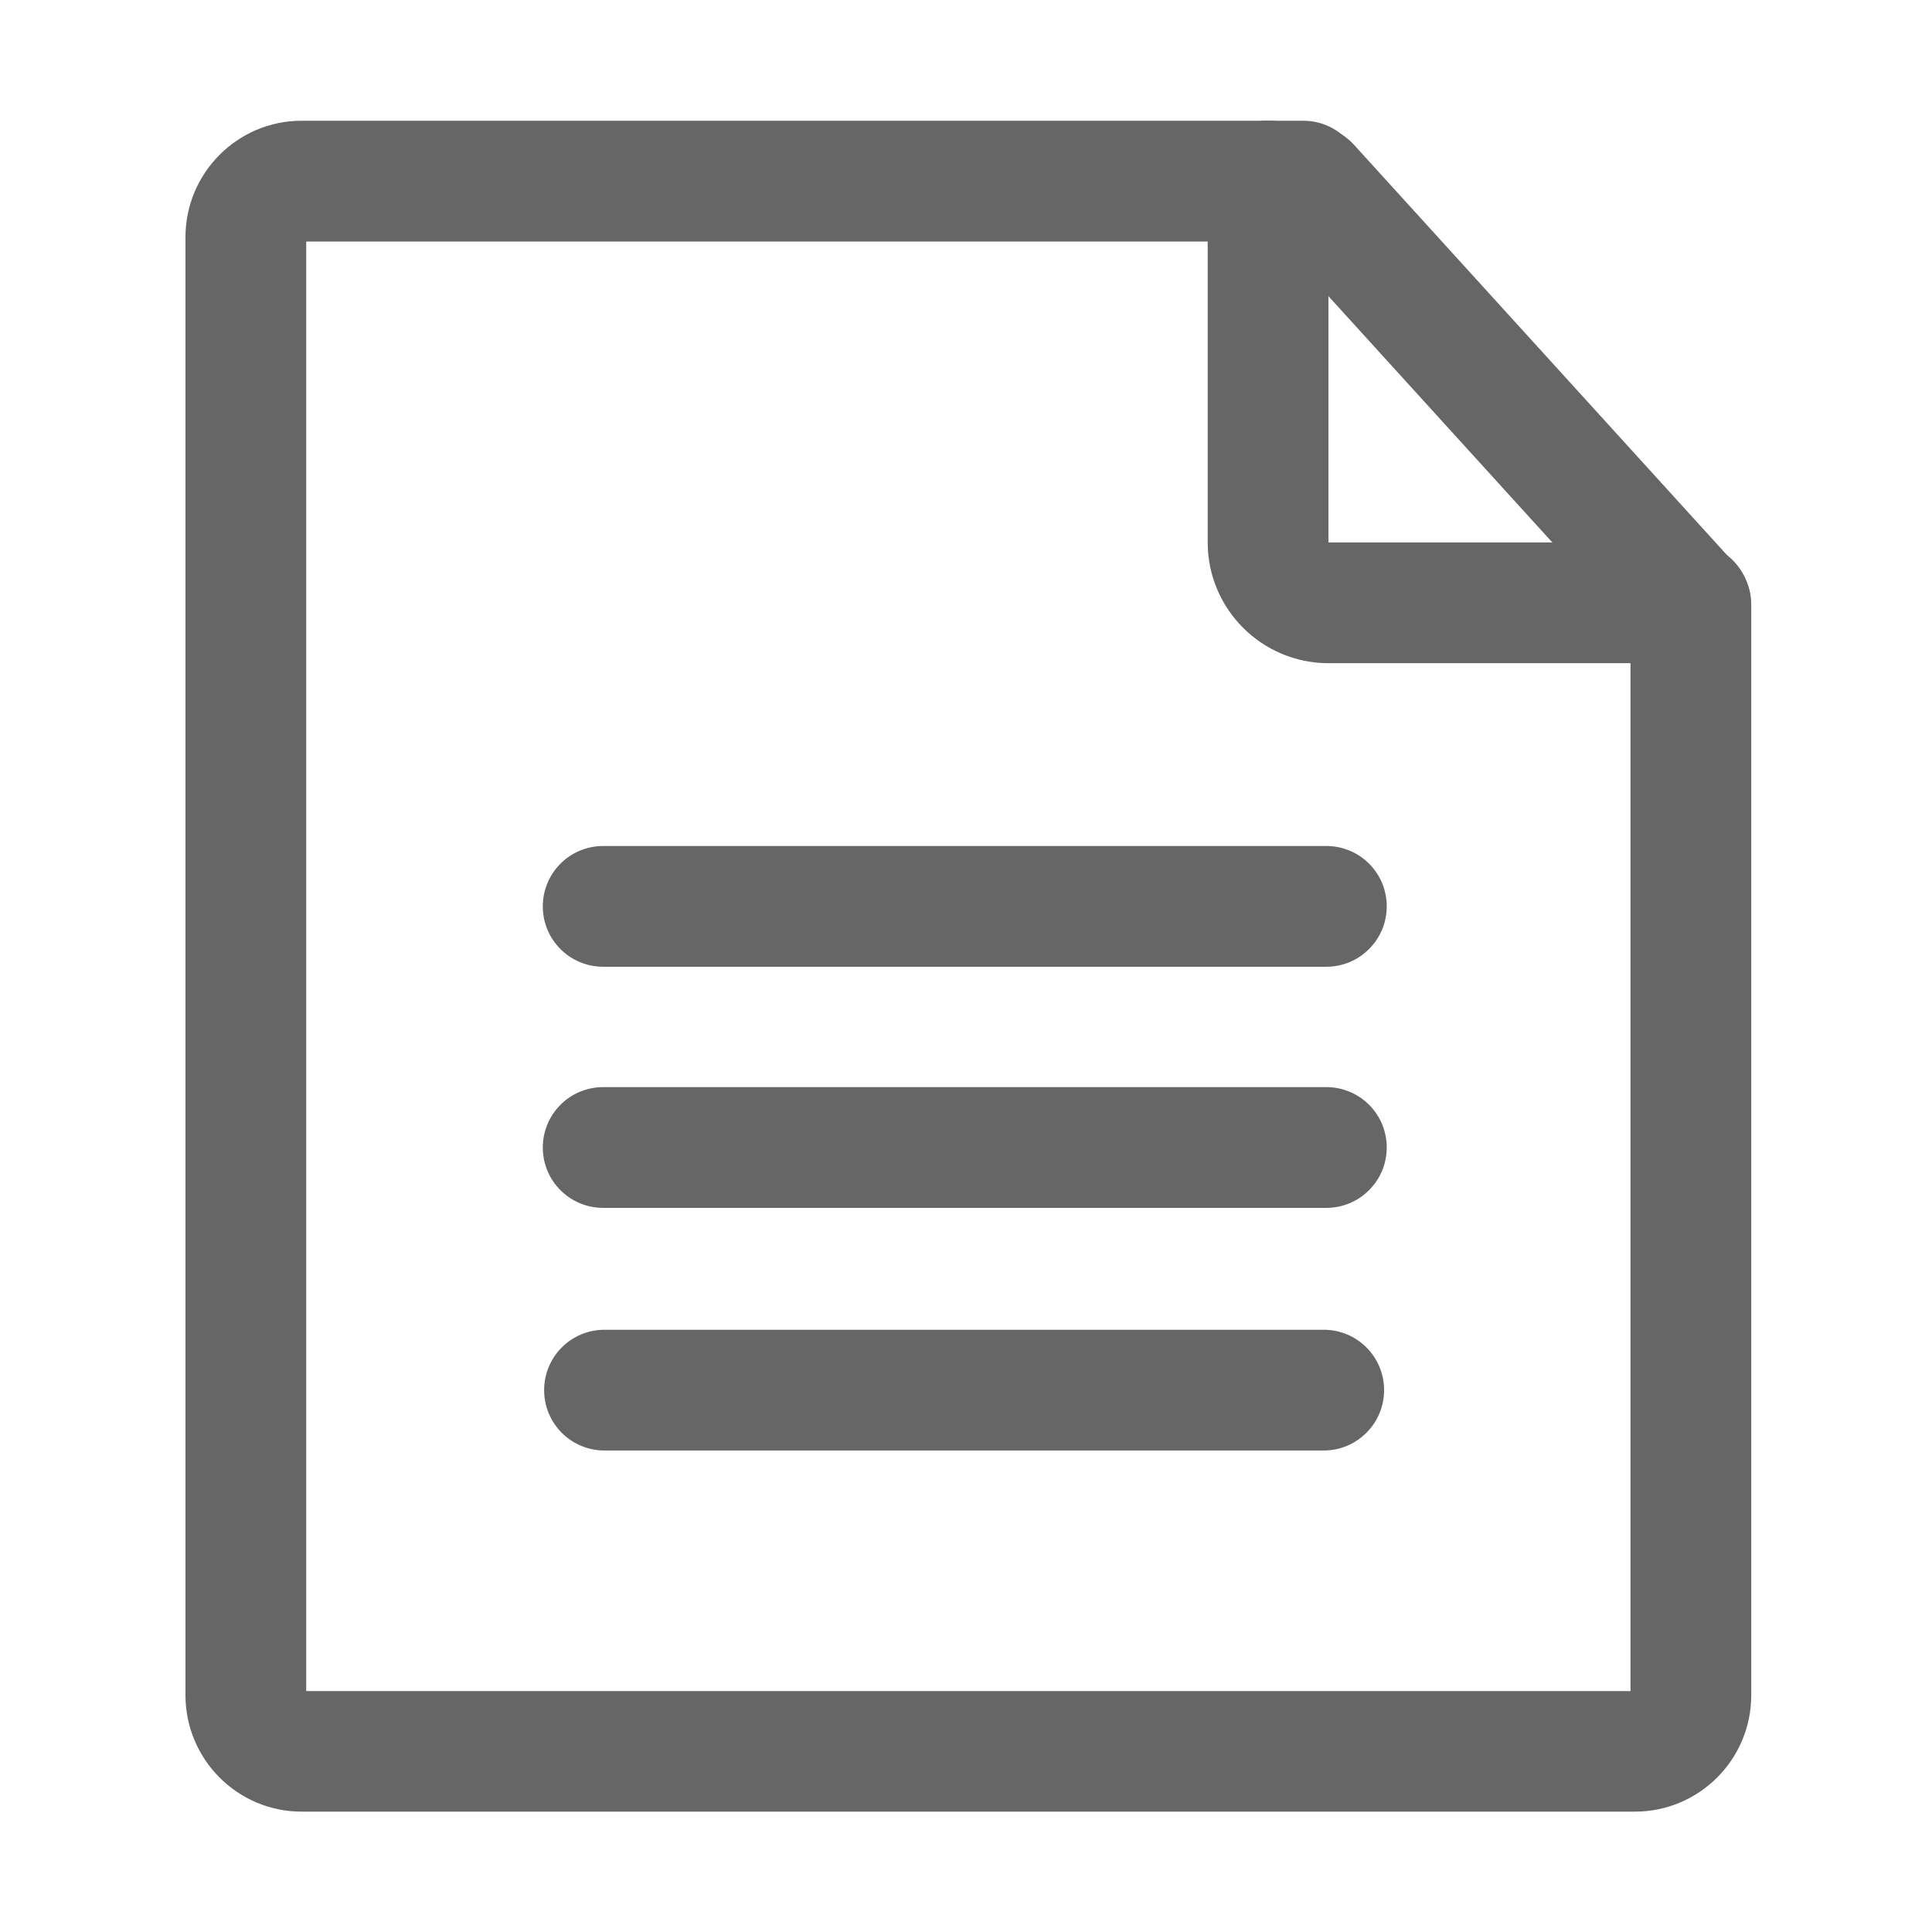
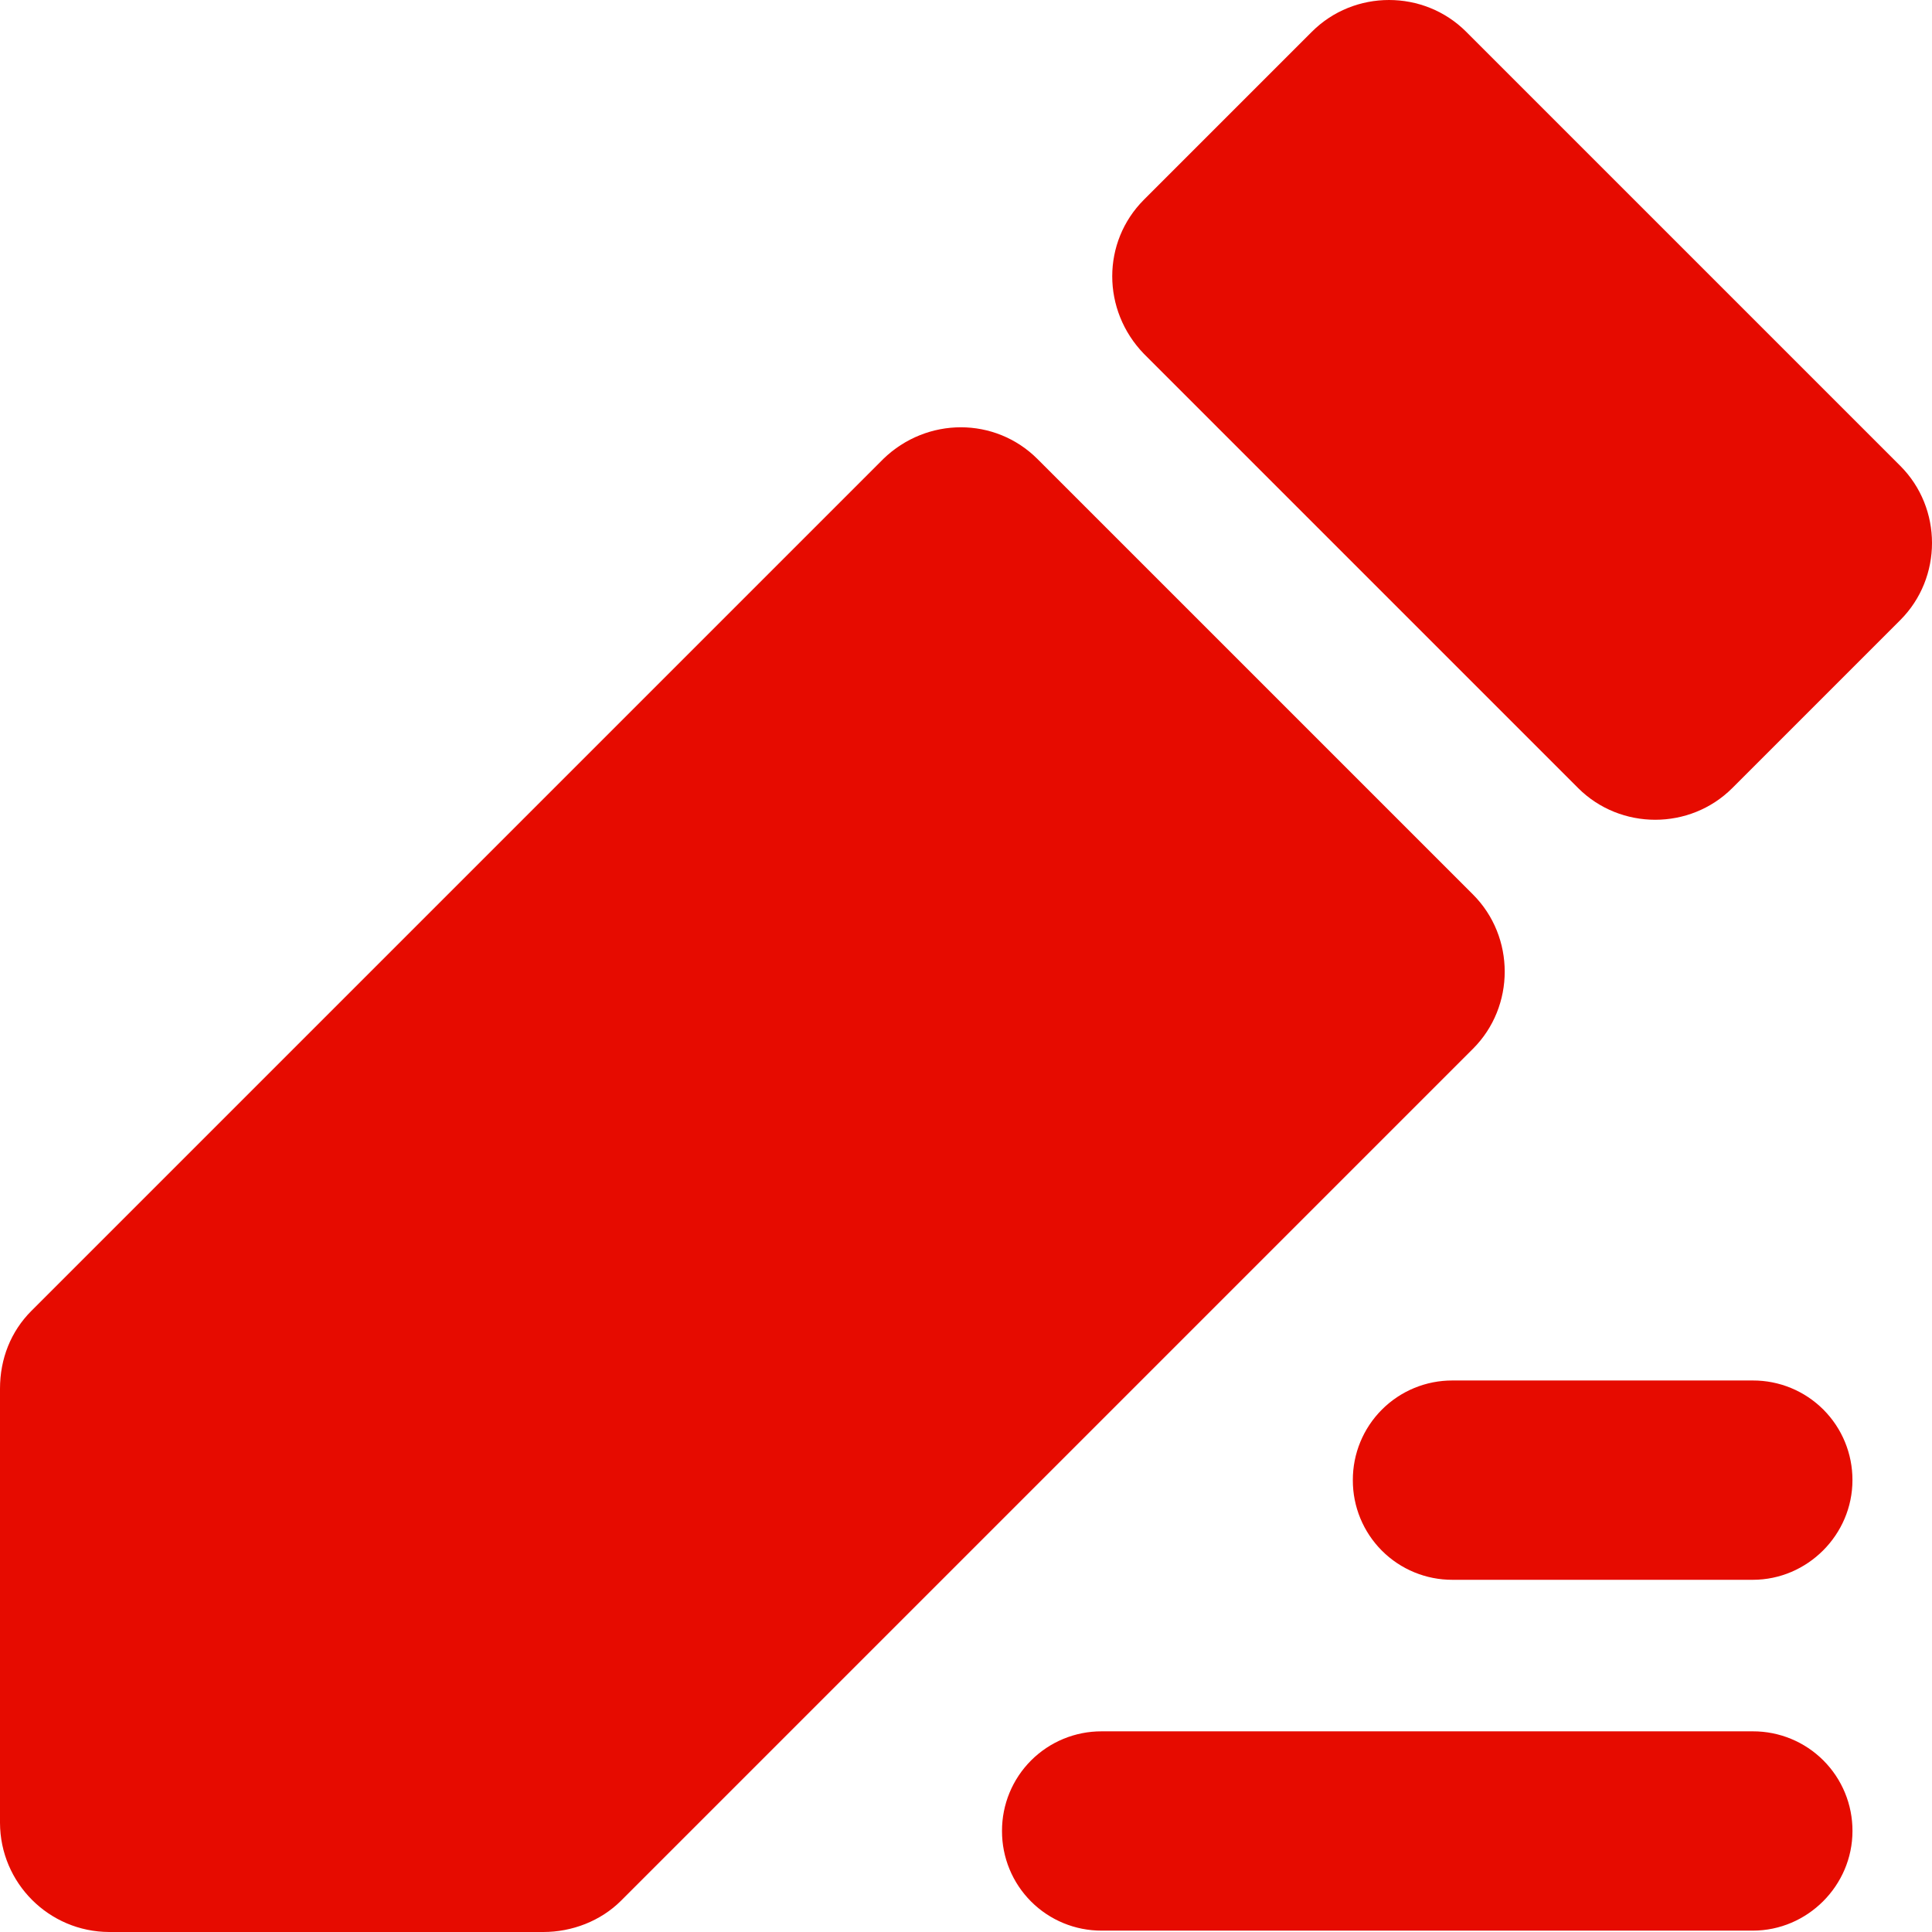
- <svg xmlns="http://www.w3.org/2000/svg" t="1750670401593" class="icon" viewBox="0 0 1024 1024" version="1.1" p-id="3549" width="32" height="32">
-   <path d="M701.6 768.8H320.4c-17.7 0-32-14.3-32-32s14.3-32 32-32h381.2c17.7 0 32 14.3 32 32s-14.4 32-32 32z" fill="#666666" p-id="3550" />
-   <path d="M866.6 960.2H159.8c-33.9 0-61.5-27.7-61.5-61.7V125.7c0-34 27.6-61.7 61.5-61.7h531c17.7 0 32 14.3 32 32s-14.3 32-32 32H162.3v768.3h701.9V320.5c0-17.7 14.3-32 32-32s32 14.3 32 32v578c0 34-27.6 61.7-61.6 61.7z" fill="#666666" p-id="3551" />
-   <path d="M703 512.4H319.7c-17.7 0-32-14.3-32-32s14.3-32 32-32H703c17.7 0 32 14.3 32 32s-14.4 32-32 32zM703 640.2H319.7c-17.7 0-32-14.3-32-32s14.3-32 32-32H703c17.7 0 32 14.3 32 32s-14.4 32-32 32zM895.7 351.5H704.1c-35.3 0-64-28.7-64-64V95.9c0-17.7 14.3-32 32-32s32 14.3 32 32v191.5l0.1 0.1h191.5c17.7 0 32 14.3 32 32s-14.3 32-32 32z" fill="#666666" p-id="3552" />
-   <path d="M896 352.5c-8.7 0-17.4-3.5-23.7-10.5l-202-222.2c-11.9-13.1-10.9-33.3 2.2-45.2 13.1-11.9 33.3-10.9 45.2 2.2l202 222.2c11.9 13.1 10.9 33.3-2.2 45.2-6.1 5.5-13.8 8.3-21.5 8.3z" fill="#666666" p-id="3553" />
+ <svg xmlns="http://www.w3.org/2000/svg" t="1750862799027" class="icon" viewBox="0 0 1024 1024" version="1.1" p-id="13244" width="32" height="32">
+   <path d="M606.336 105.818l88.998-88.998c22.426-22.426 59.328-22.426 81.754 0L1007.181 246.912c22.426 22.426 22.426 59.328 0 81.754l-88.998 88.998c-22.426 22.438-59.328 22.438-81.766 0L606.336 187.584c-22.438-23.168-22.438-59.341 0-81.766z m-138.202 137.472L16.64 694.784C5.786 705.638 0 720.128 0 736.026v230.093A58.048 58.048 0 0 0 57.882 1024h230.093c15.194 0 30.387-5.786 41.242-16.64l451.494-451.494c22.426-22.426 22.426-59.328 0-81.766L549.888 243.29c-22.438-22.426-58.624-22.426-81.766 0z m115.763 674.355h345.139a52.646 52.646 0 0 1 52.813 52.813c0 28.941-23.872 52.813-52.813 52.813H583.898a52.646 52.646 0 0 1-52.813-52.813 52.646 52.646 0 0 1 52.813-52.813z m185.958-185.958H929.024a52.646 52.646 0 0 1 52.813 52.826c0 28.928-23.872 52.813-52.813 52.813H769.856a52.646 52.646 0 0 1-52.826-52.813 52.646 52.646 0 0 1 52.826-52.826z" fill="#E60B00" p-id="13245" />
</svg>
